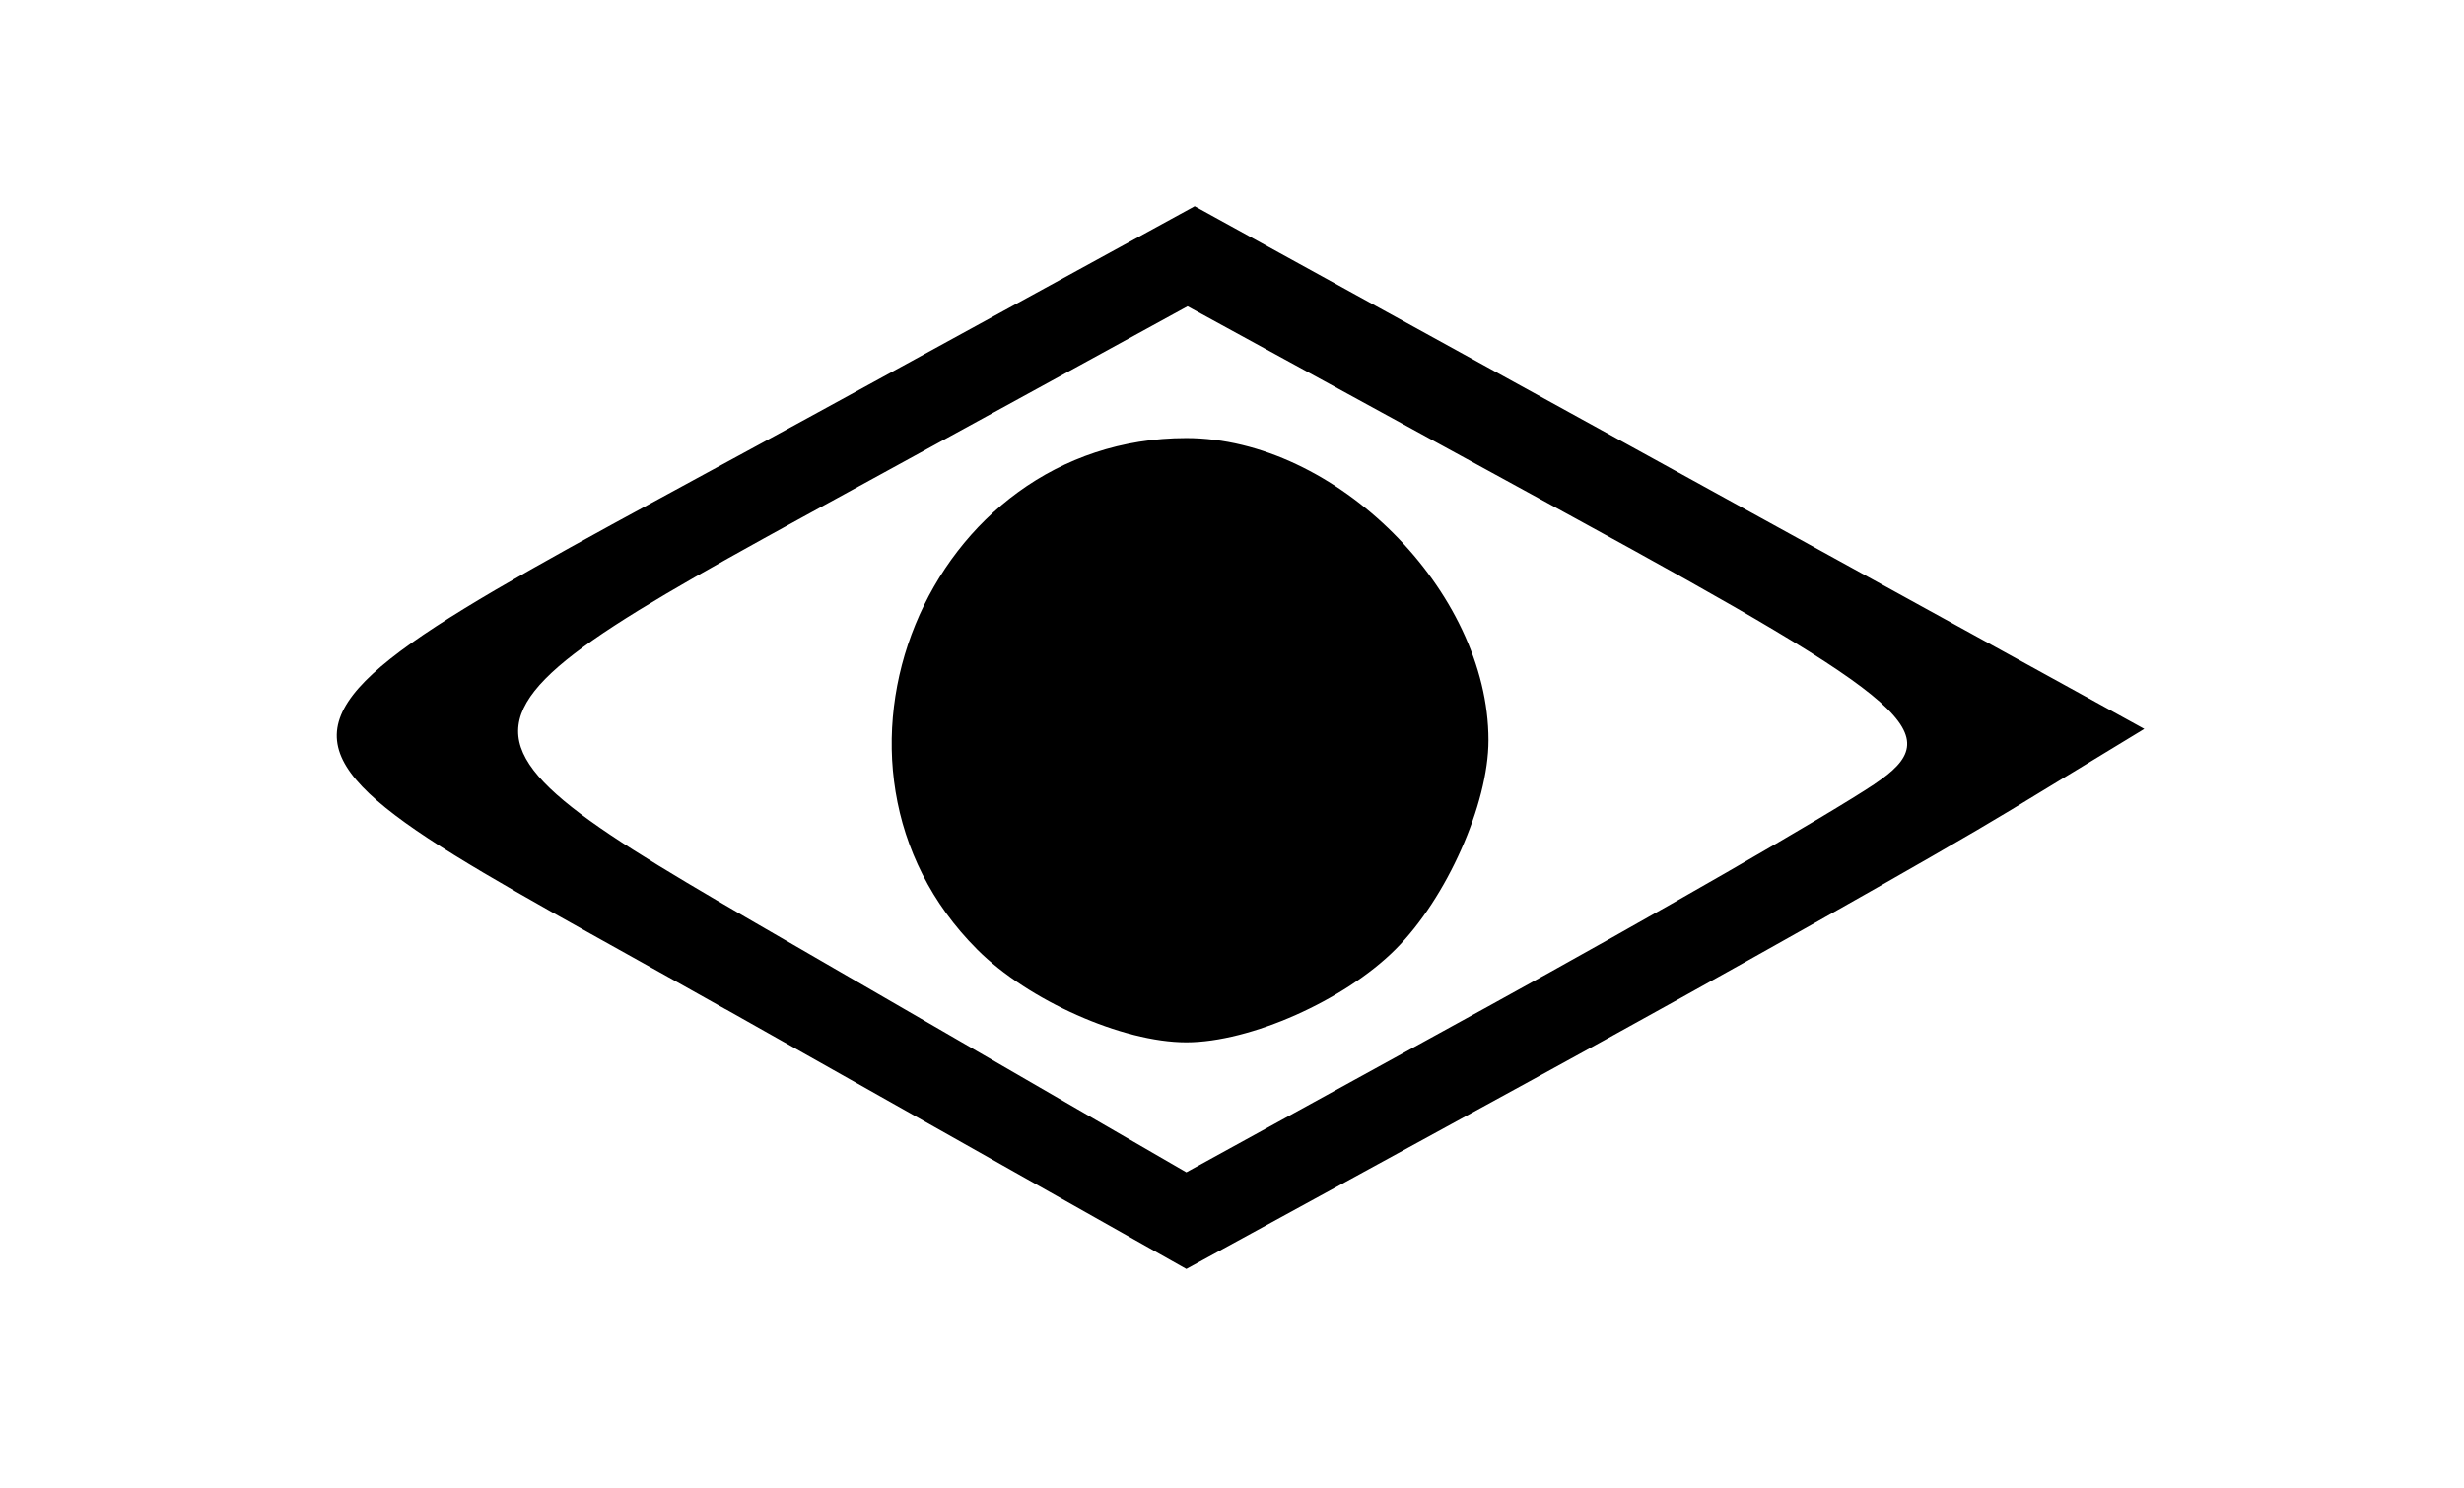
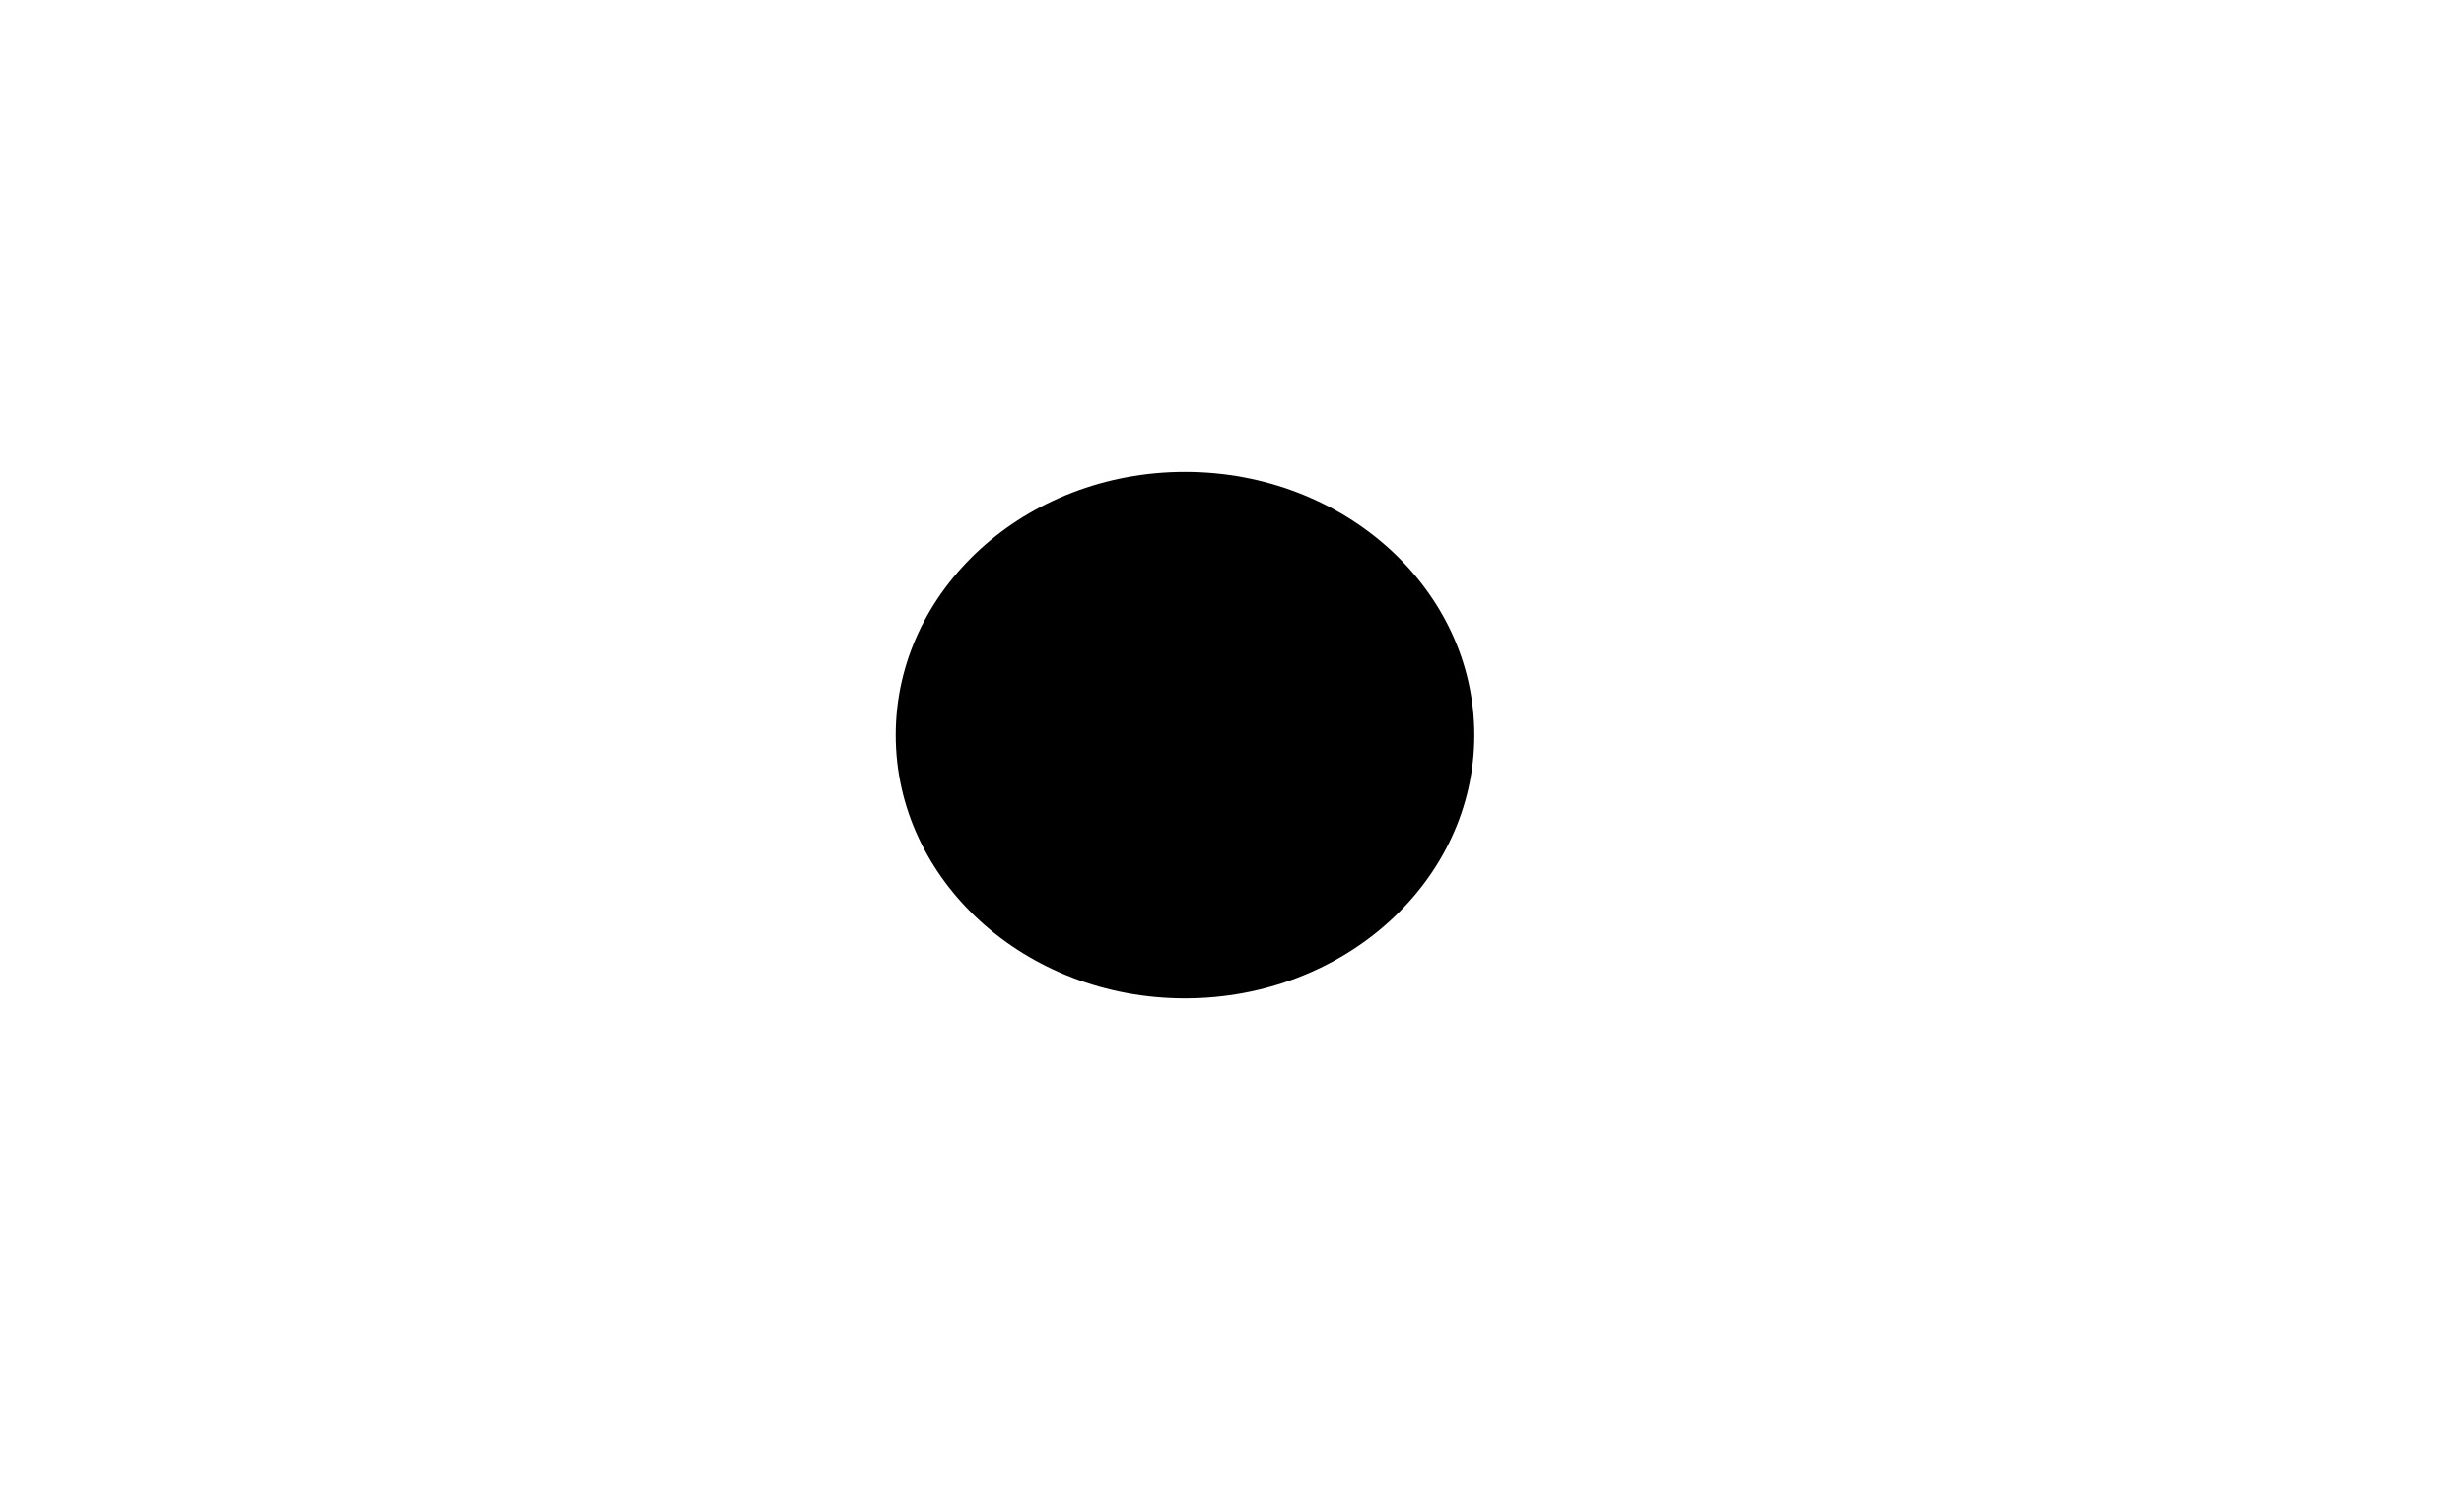
<svg xmlns="http://www.w3.org/2000/svg" id="svg2" version="1.1" width="49.688" height="30" viewBox="0 0 49.688 30">
-   <defs id="defs6" />
-   <path style="stroke:param(outline) #ffffff; fill:param(outline) #ffffff" d="M 14.634,20.357 C 3.953,14.333 3.809,15.262 16.507,8.311 l 7.584,-4.152 9.575,5.271 9.575,5.271 -2.686,1.633 c -1.477,0.898 -5.824,3.349 -9.659,5.447 l -6.973,3.813 -9.288,-5.238 z m 23.169,-4.546 c 1.5,-1.003 0.805,-1.619 -6.081,-5.382 L 23.948,6.178 17.841,9.523 C 8.188,14.809 8.221,14.552 16.583,19.394 l 7.34,4.25 6.094,-3.35 c 3.352,-1.843 6.856,-3.86 7.788,-4.483 z M 19.703,19.147 C 15.99,15.434 18.69,8.835 23.922,8.835 c 3.009,0 6.094,3.085 6.094,6.094 0,1.289 -0.844,3.188 -1.875,4.219 -1.031,1.031 -2.93,1.875 -4.219,1.875 -1.289,0 -3.188,-0.844 -4.219,-1.875 z" id="path3338" />
+   <defs id="defs6">
+     <style type="text/css" id="style6-3">
+     .str0 {stroke:#1F1A17;stroke-width:0.9}
+     .fil0 {fill:none}
+    </style>
+     <style type="text/css" id="style6-7">
+     .str0 {stroke:#1F1A17;stroke-width:0.9}
+     .fil0 {fill:none}
+    </style>
+     <style type="text/css" id="style6">
+     .str0 {stroke:#1F1A17;stroke-width:0.9}
+     .fil0 {fill:none}
+    </style>
+   </defs>
+   <rect style="fill:none;stroke-width:2.219;stroke-linejoin:round;stroke-miterlimit:4;stroke-opacity:1;stroke-dasharray:none" id="rect3045" width="32.827" height="17.738" x="-34.782" y="9.182" ry="6.892" />
+   <g id="g3829">
+     <path transform="matrix(1.620387,0,0,0.986289,152.2096,2.842636)" d="m -79.195,2.415 9.788,9.788 -9.788,9.788 -9.788,-9.788 z" id="path2988" style="opacity:1;fill:none;stroke:param(outline) #ffffff;stroke-width:1.582;stroke-linecap:butt;stroke-linejoin:miter;stroke-miterlimit:4;stroke-opacity:1;stroke-dasharray:none" />
+     <g style="fill-rule:evenodd" id="g3957" transform="matrix(0.5297981,0,0,0.4821827,8.002313,0.3611375)">
+       <g id="Camada_x0020_1">
+         <circle id="circle3949" style="stroke-width:0.9;fill:param(outline) #ffffff" r="11.012" cy="30" cx="30" d="m 41.012,30 c 0,6.082 -4.93,11.012 -11.012,11.012 -6.082,0 -11.012,-4.93 -11.012,-11.012 0,-6.082 4.93,-11.012 11.012,-11.012 6.082,0 11.012,4.93 11.012,11.012 z" />
+       </g>
+     </g>
+   </g>
</svg>
